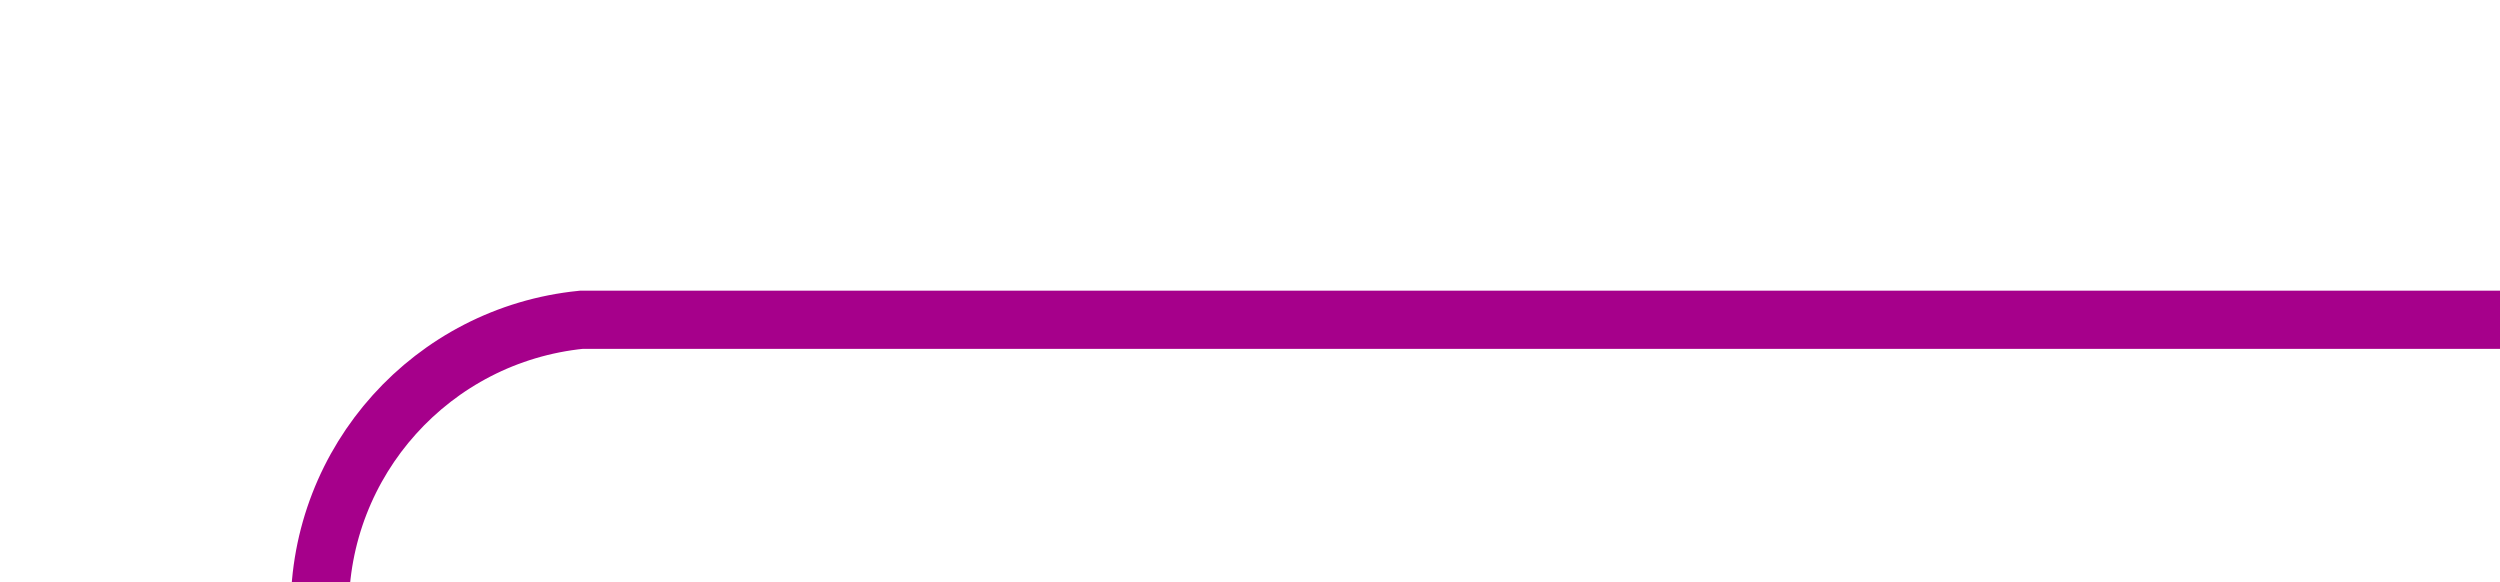
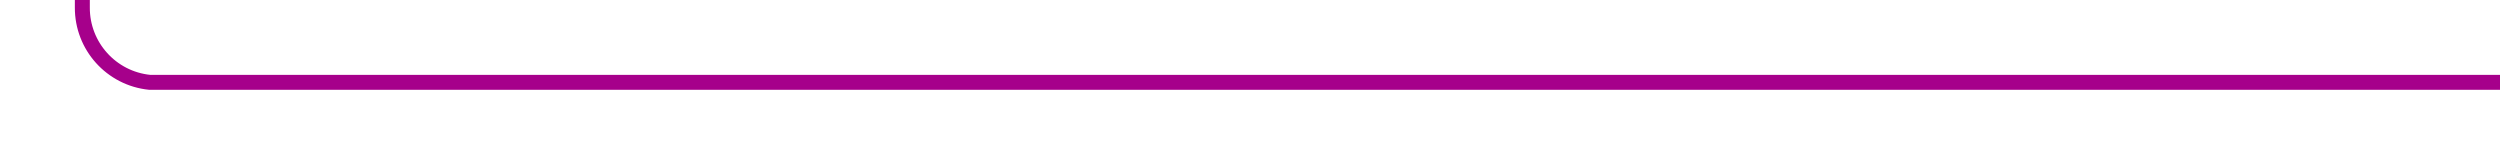
- <svg xmlns="http://www.w3.org/2000/svg" version="1.1" width="43px" height="10px" preserveAspectRatio="xMinYMid meet" viewBox="339 165  43 8">
-   <path d="M 382 169.5  L 349 169.5  A 5 5 0 0 0 344.5 174.5 L 344.5 207  " stroke-width="1" stroke="#a6008b" fill="none" />
+ <svg xmlns="http://www.w3.org/2000/svg" version="1.1" width="167px" height="10px" preserveAspectRatio="xMinYMid meet" viewBox="215 283  167 8">
+   <path d="M 382 287.5  L 225 287.5  A 5 5 0 0 1 220.5 282.5 L 220.5 266  A 5 5 0 0 1 225.5 261.5 L 237 261.5  " stroke-width="1" stroke="#a6008b" fill="none" />
</svg>
